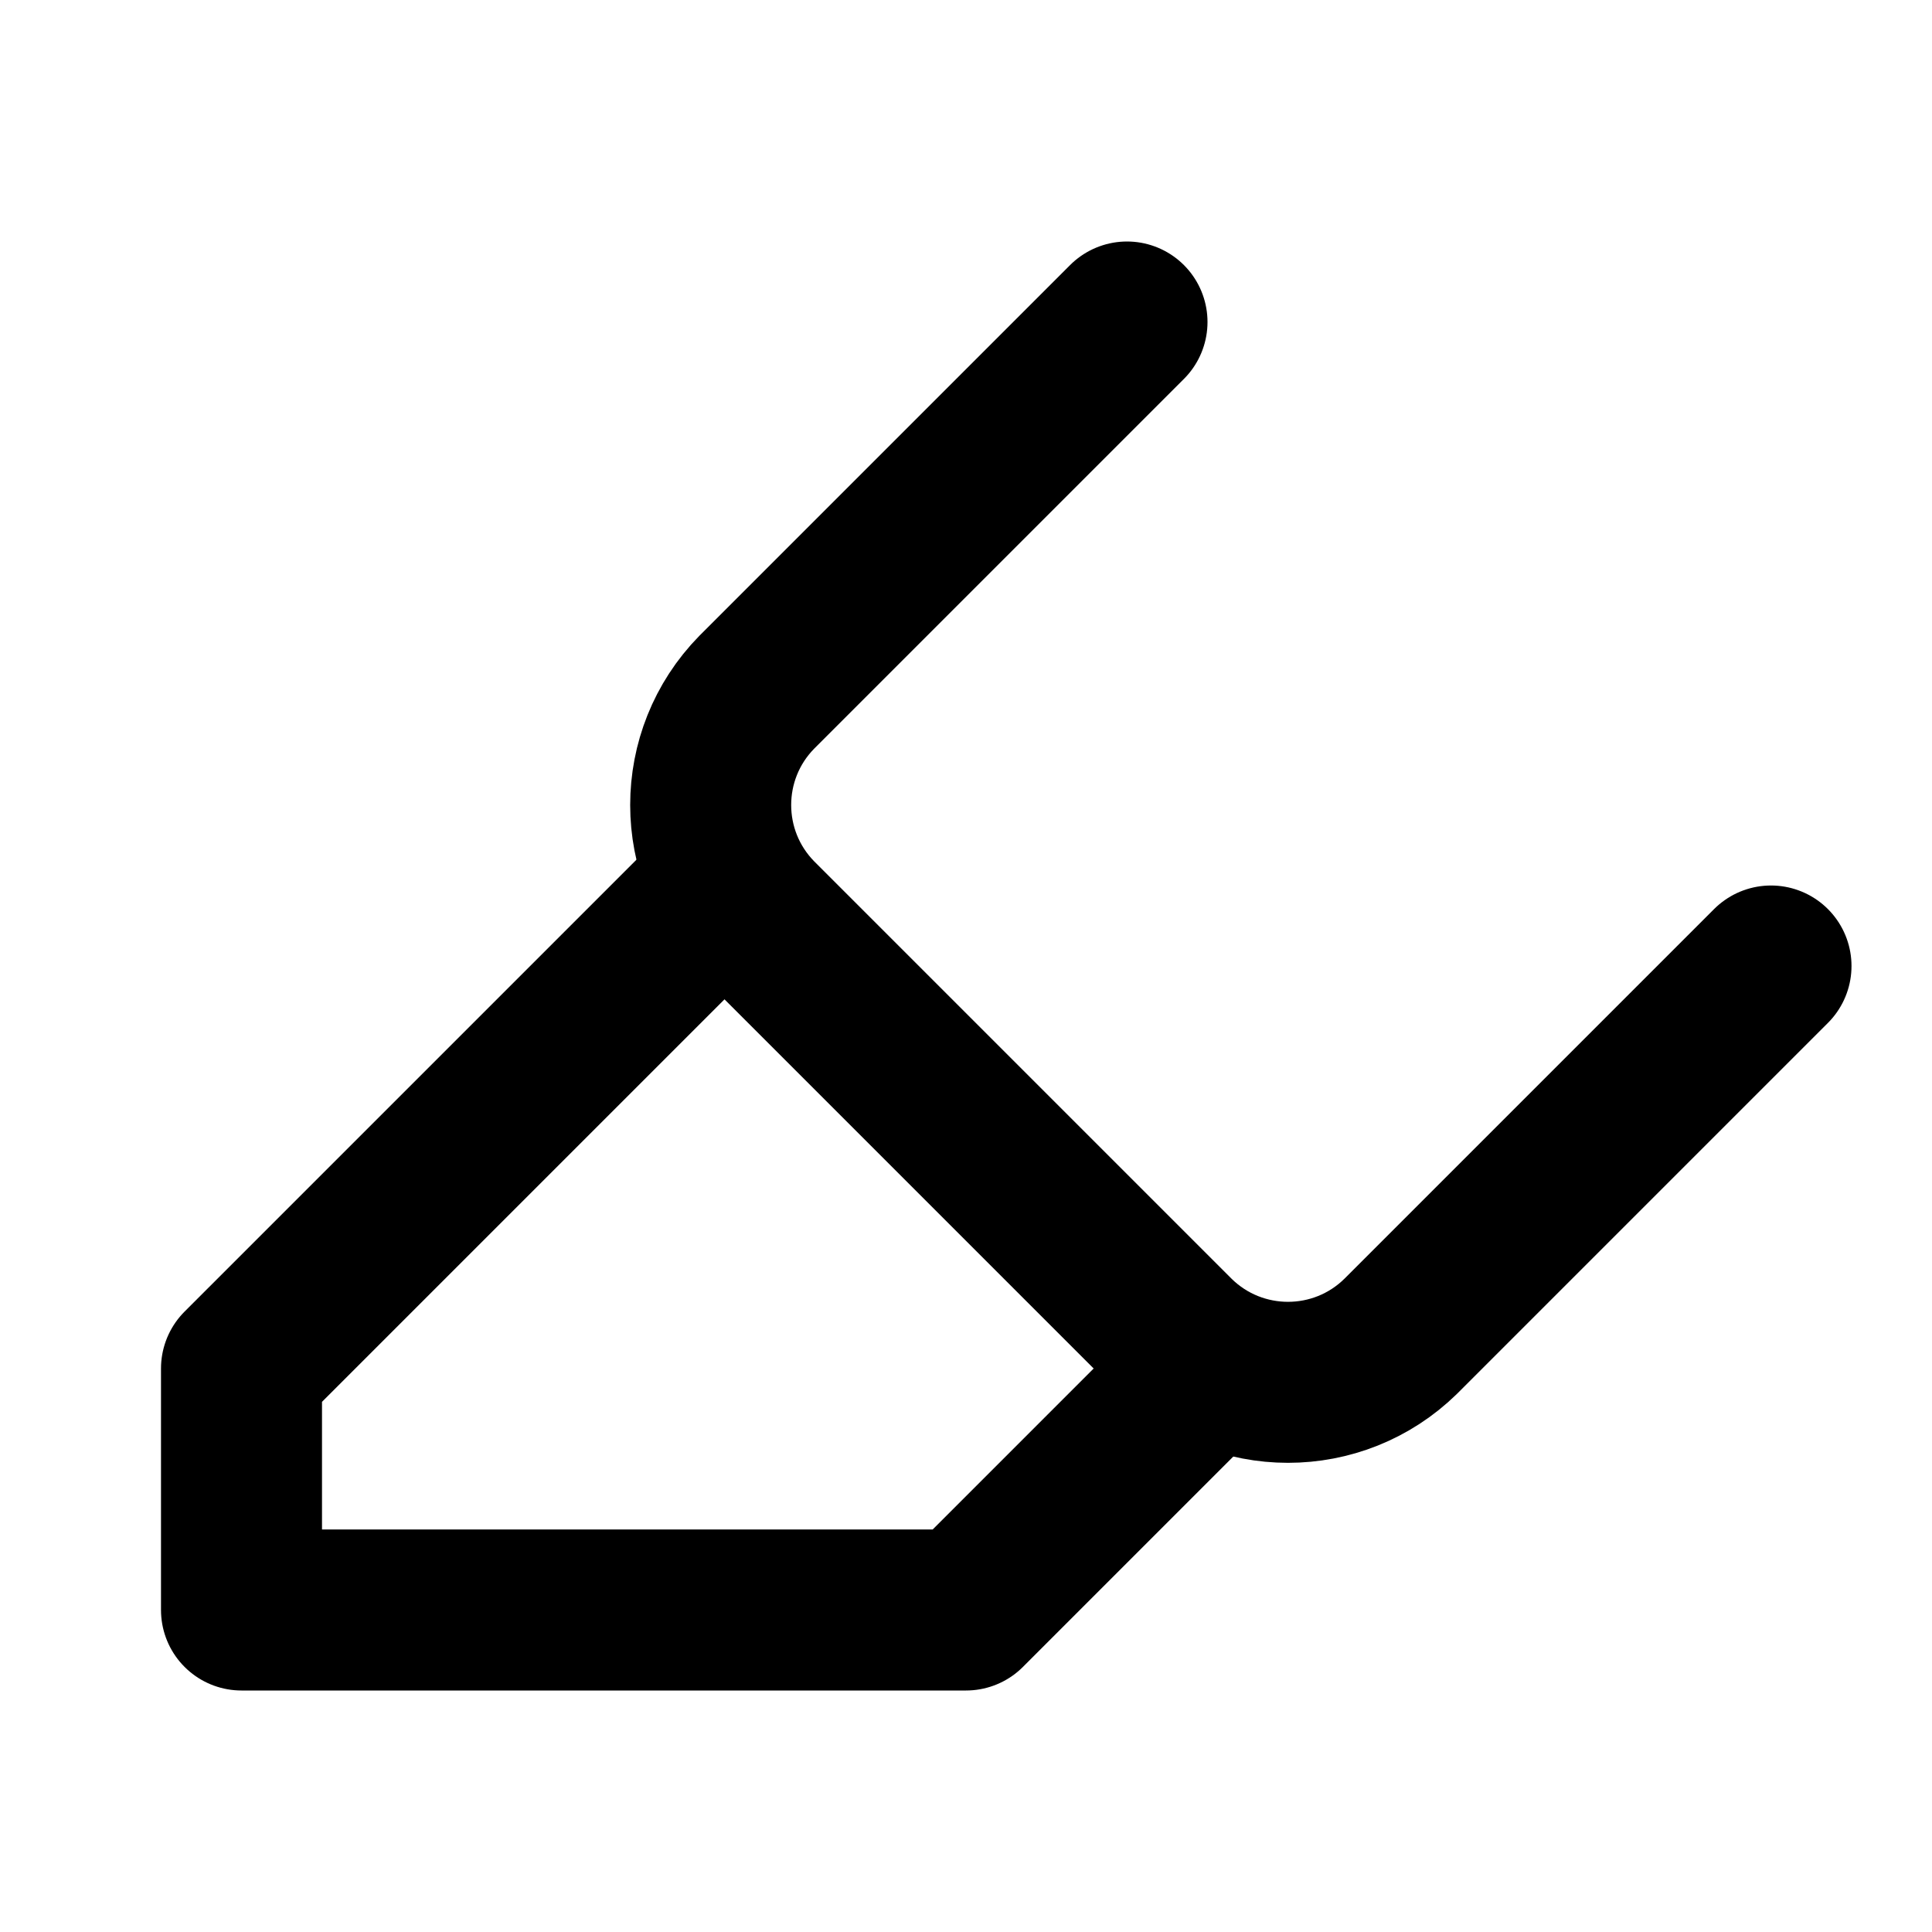
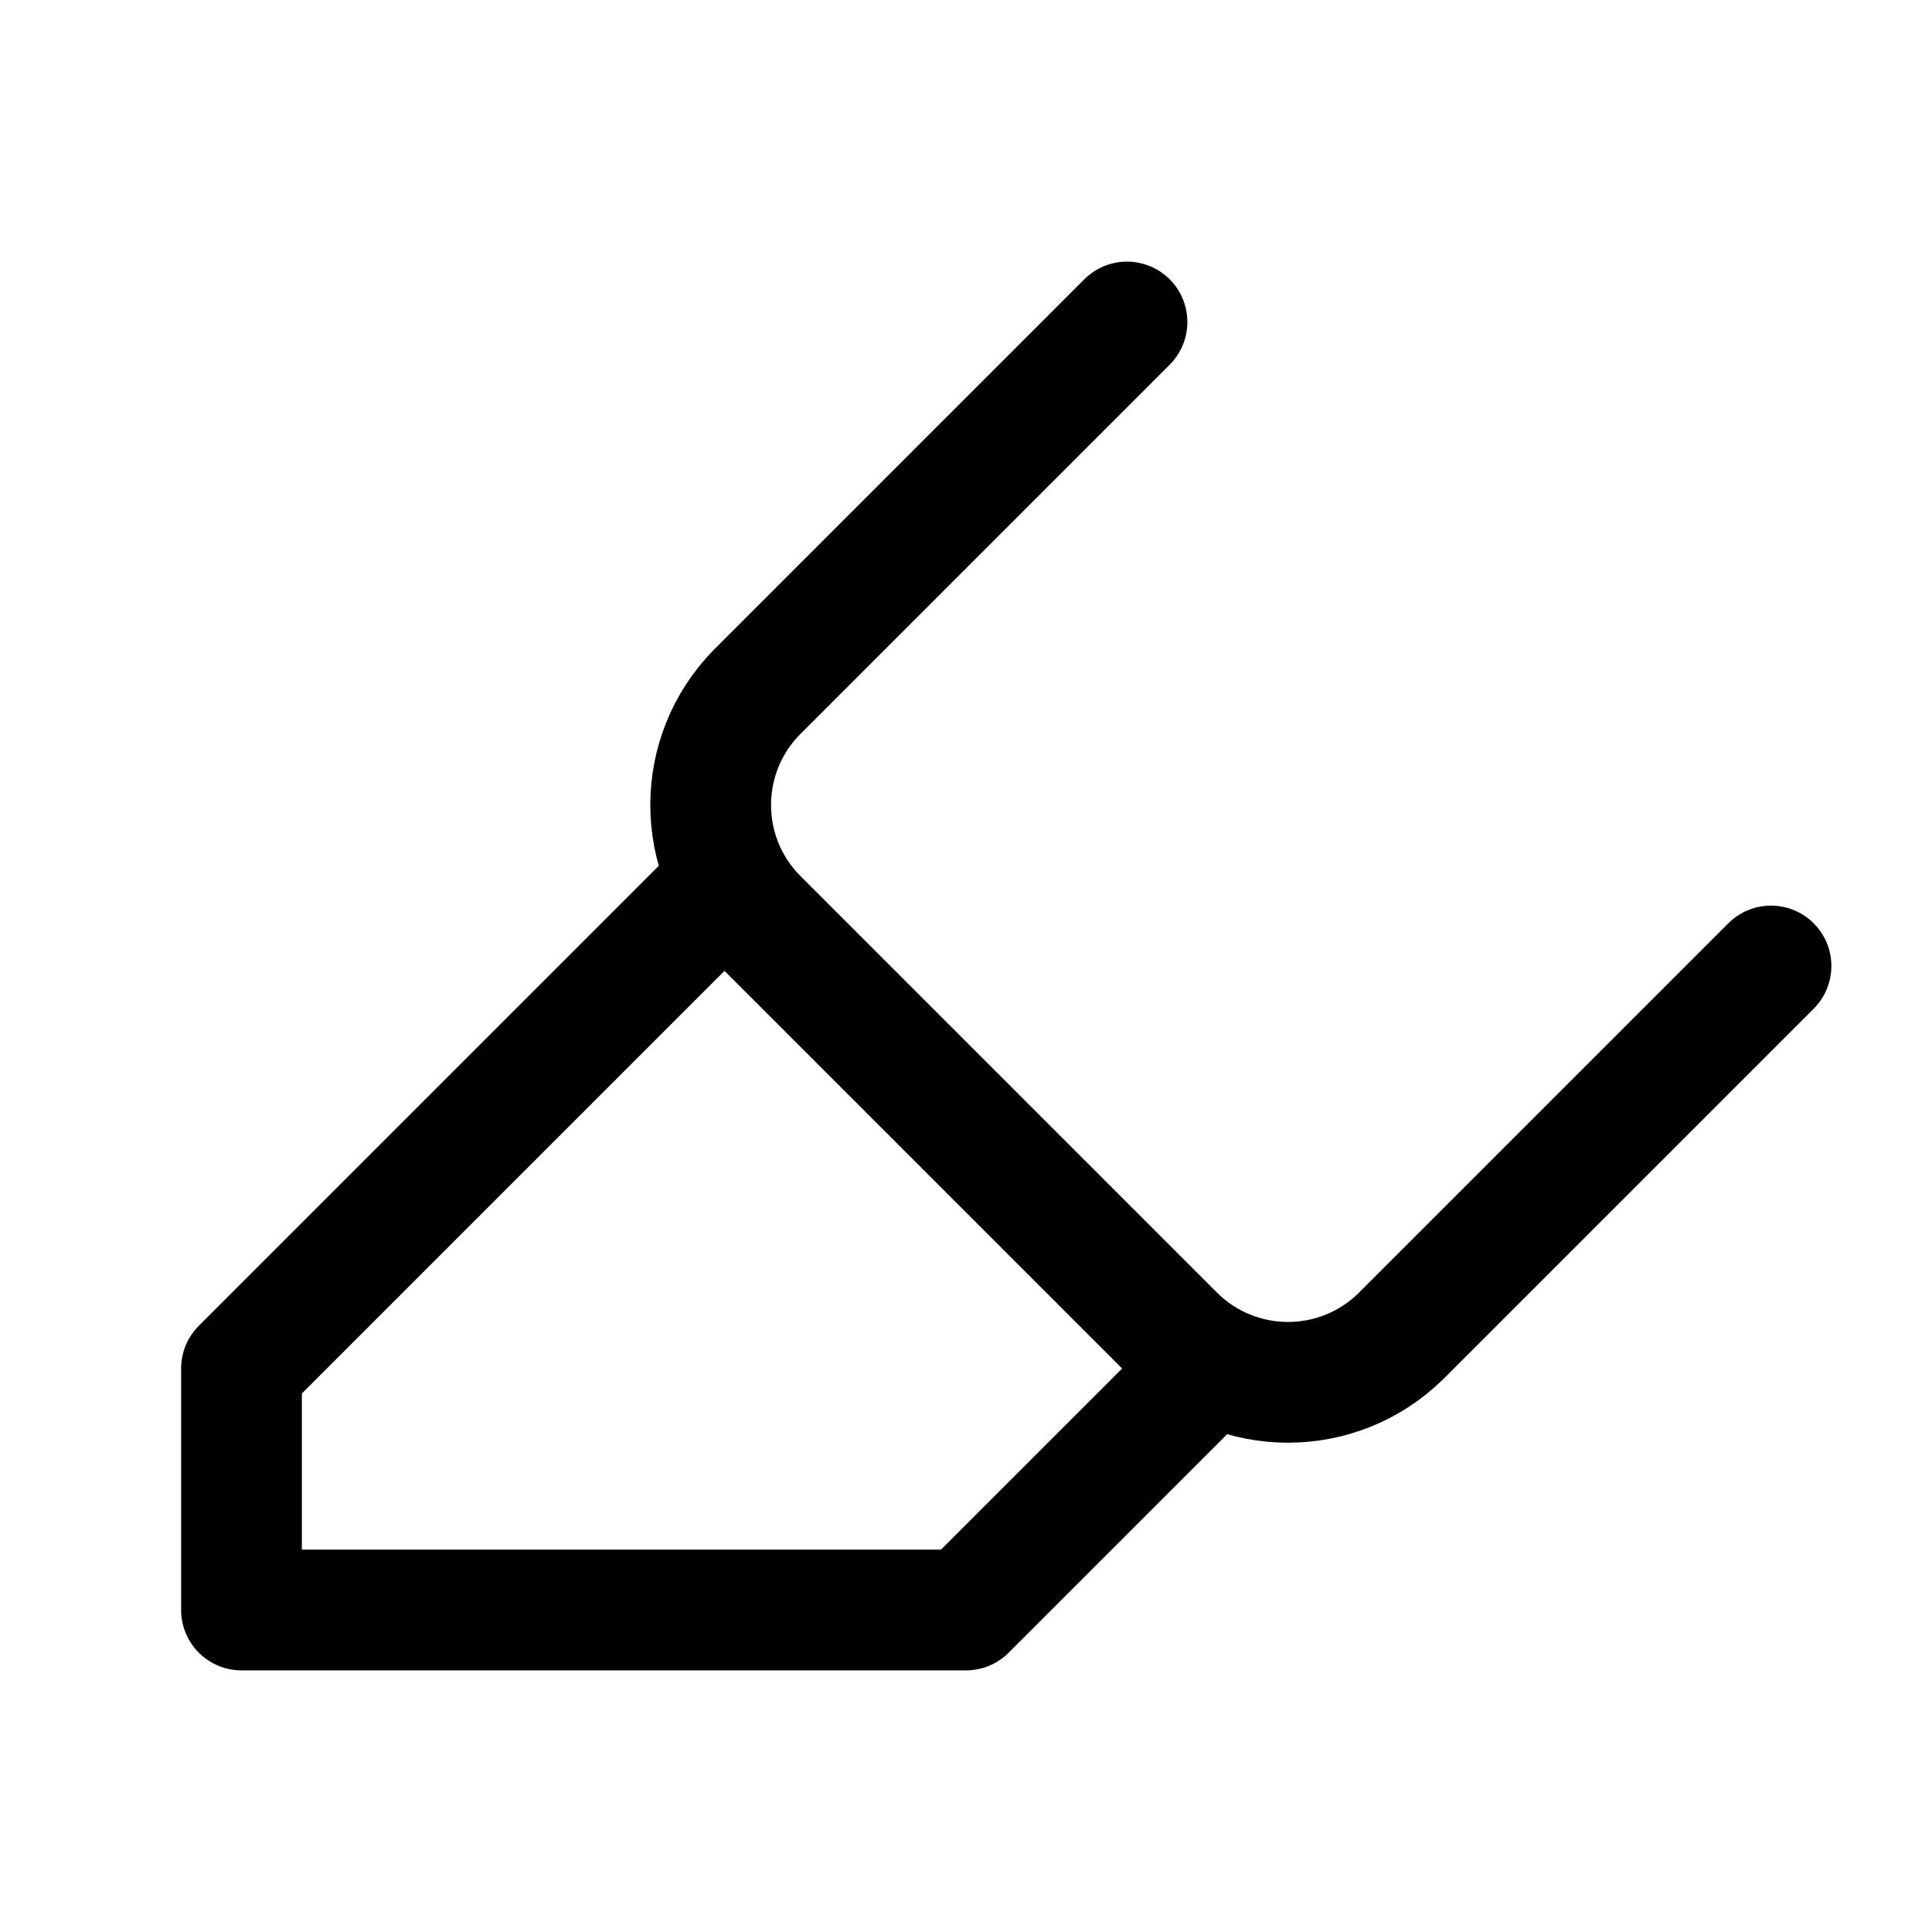
- <svg xmlns="http://www.w3.org/2000/svg" width="24" height="24" viewBox="0 0 24 24" fill="none" stroke="currentColor" stroke-width="2" stroke-linecap="round" stroke-linejoin="round" class="lucide lucide-highlighter">
+ <svg xmlns="http://www.w3.org/2000/svg" width="18" height="18" viewBox="0 0 24 24" fill="none" stroke="currentColor" stroke-width="1.5" stroke-linecap="round" stroke-linejoin="round" class="lucide lucide-highlighter">
  <path d="m9 11-6 6v3h9l3-3" />
  <path d="m22 12-4.6 4.6a2 2 0 0 1-2.8 0l-5.2-5.2a2 2 0 0 1 0-2.8L14 4" />
</svg>
